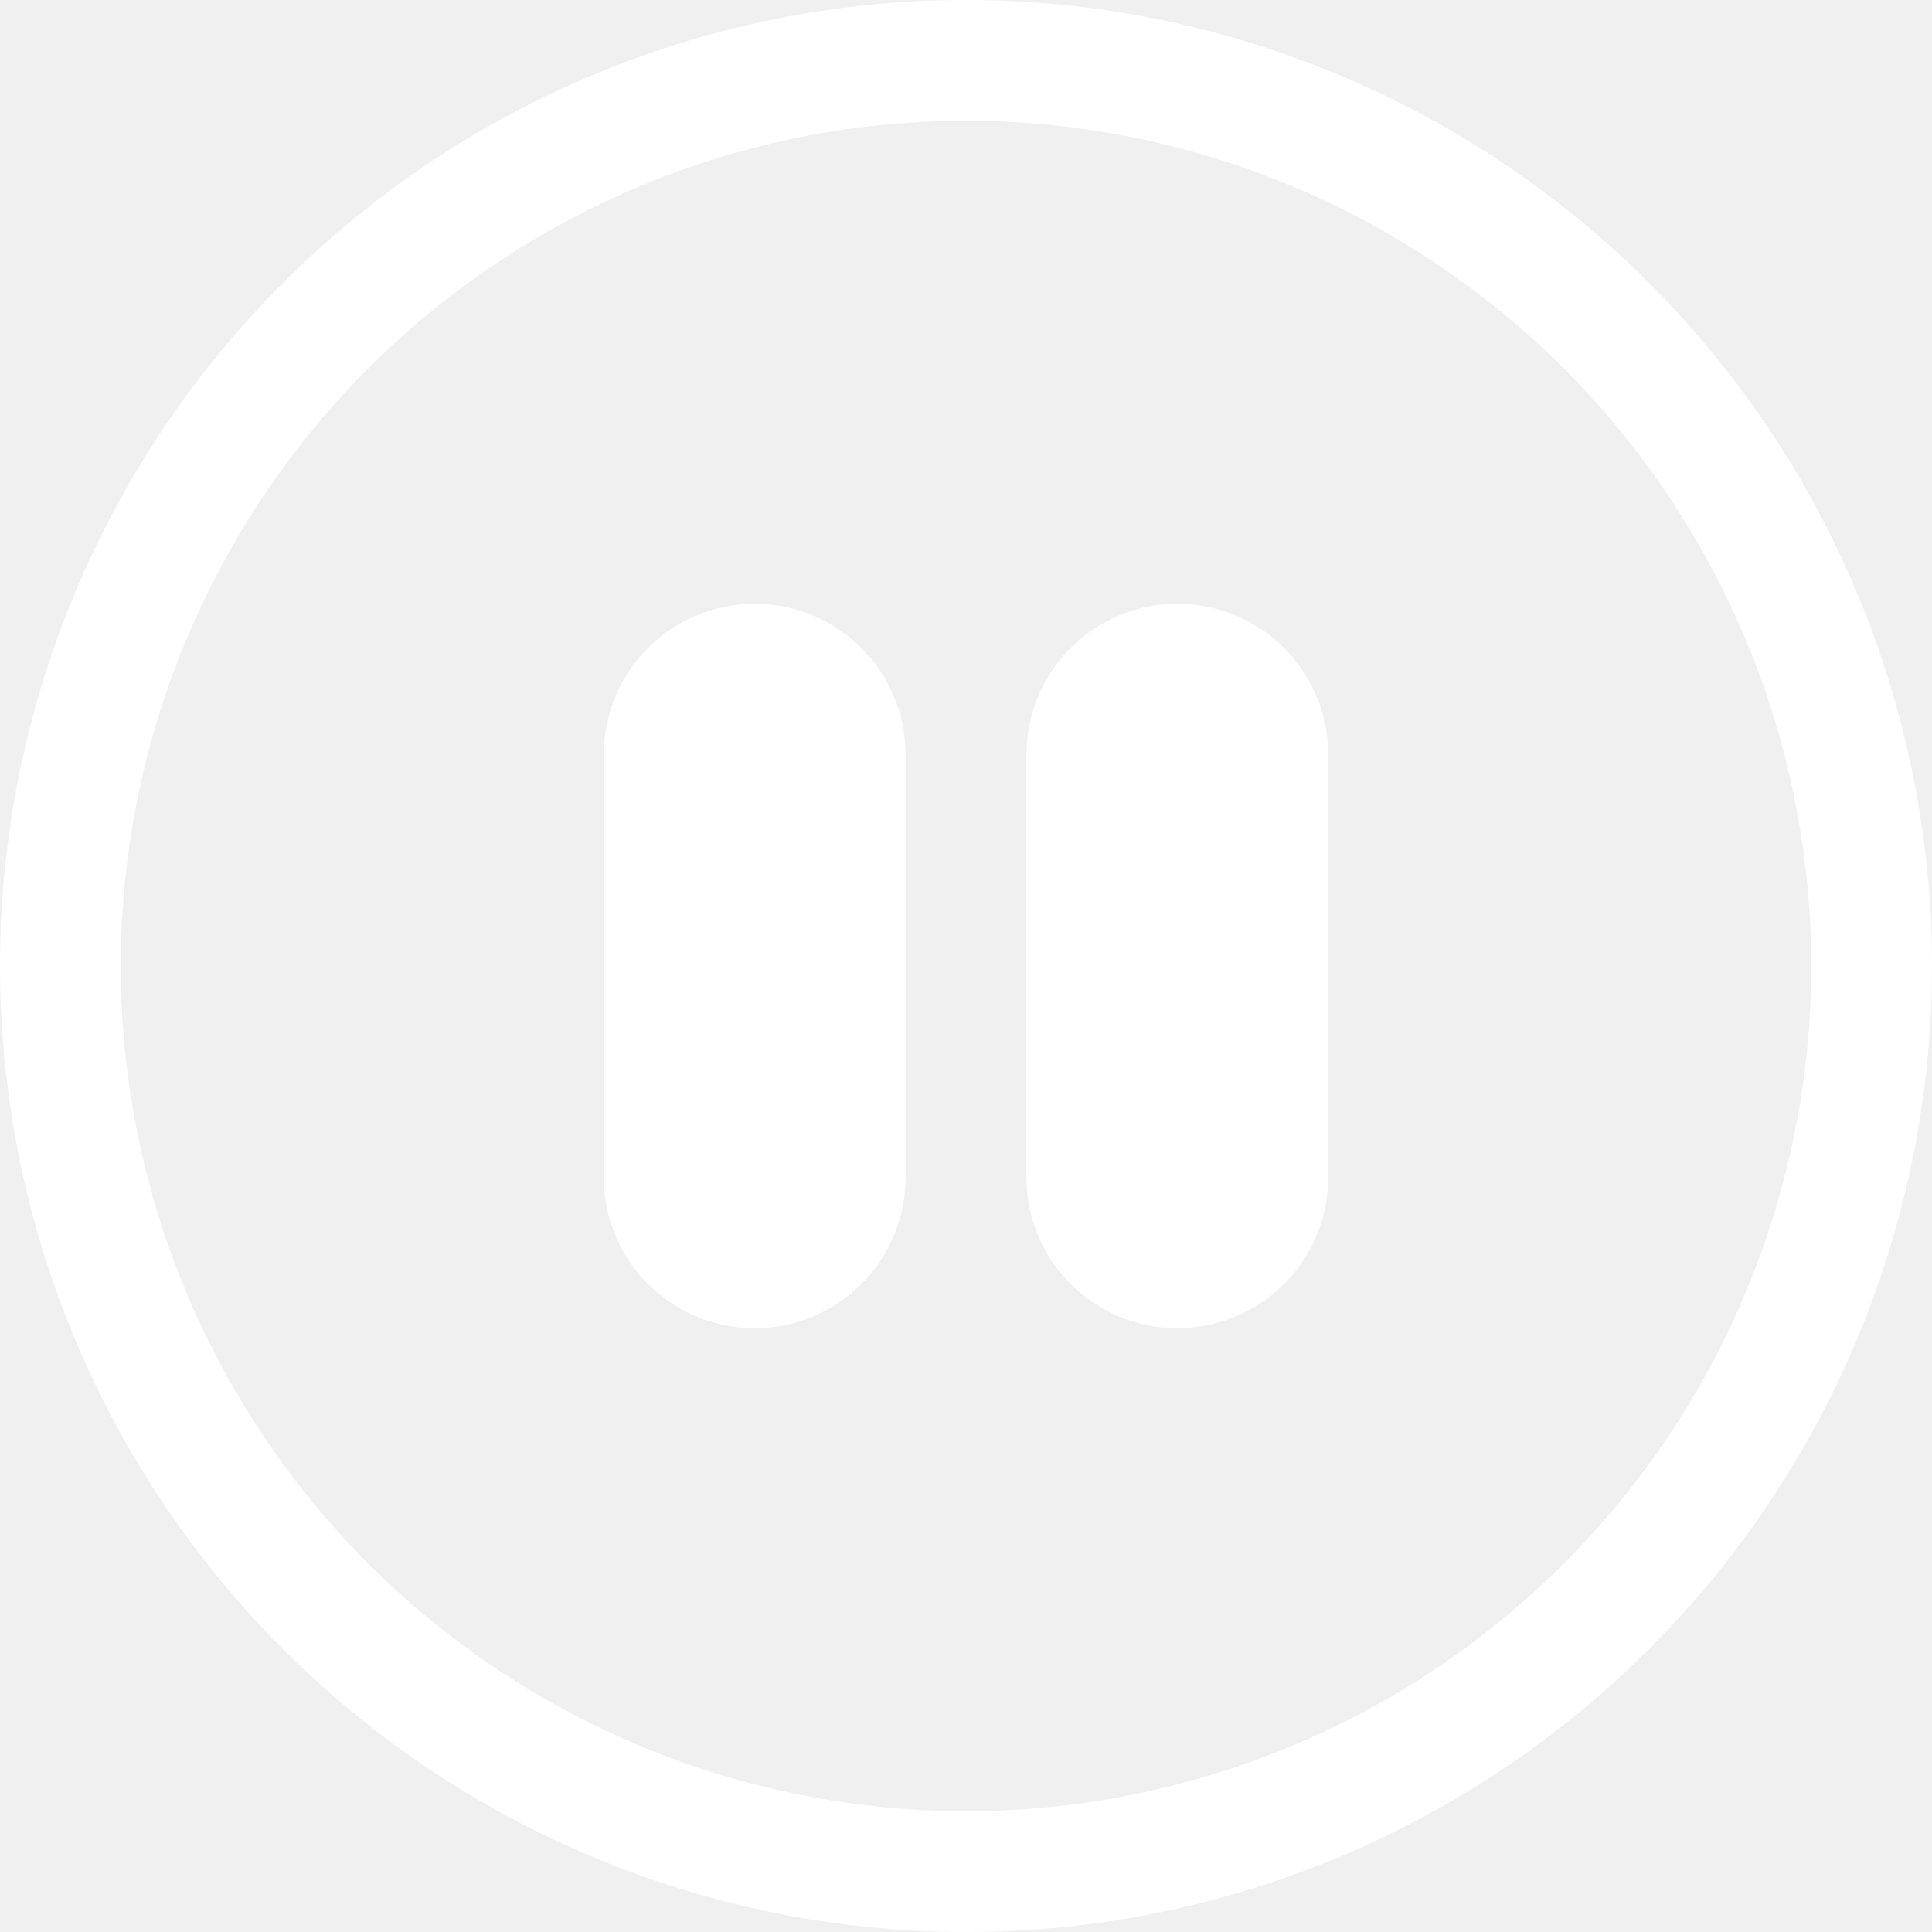
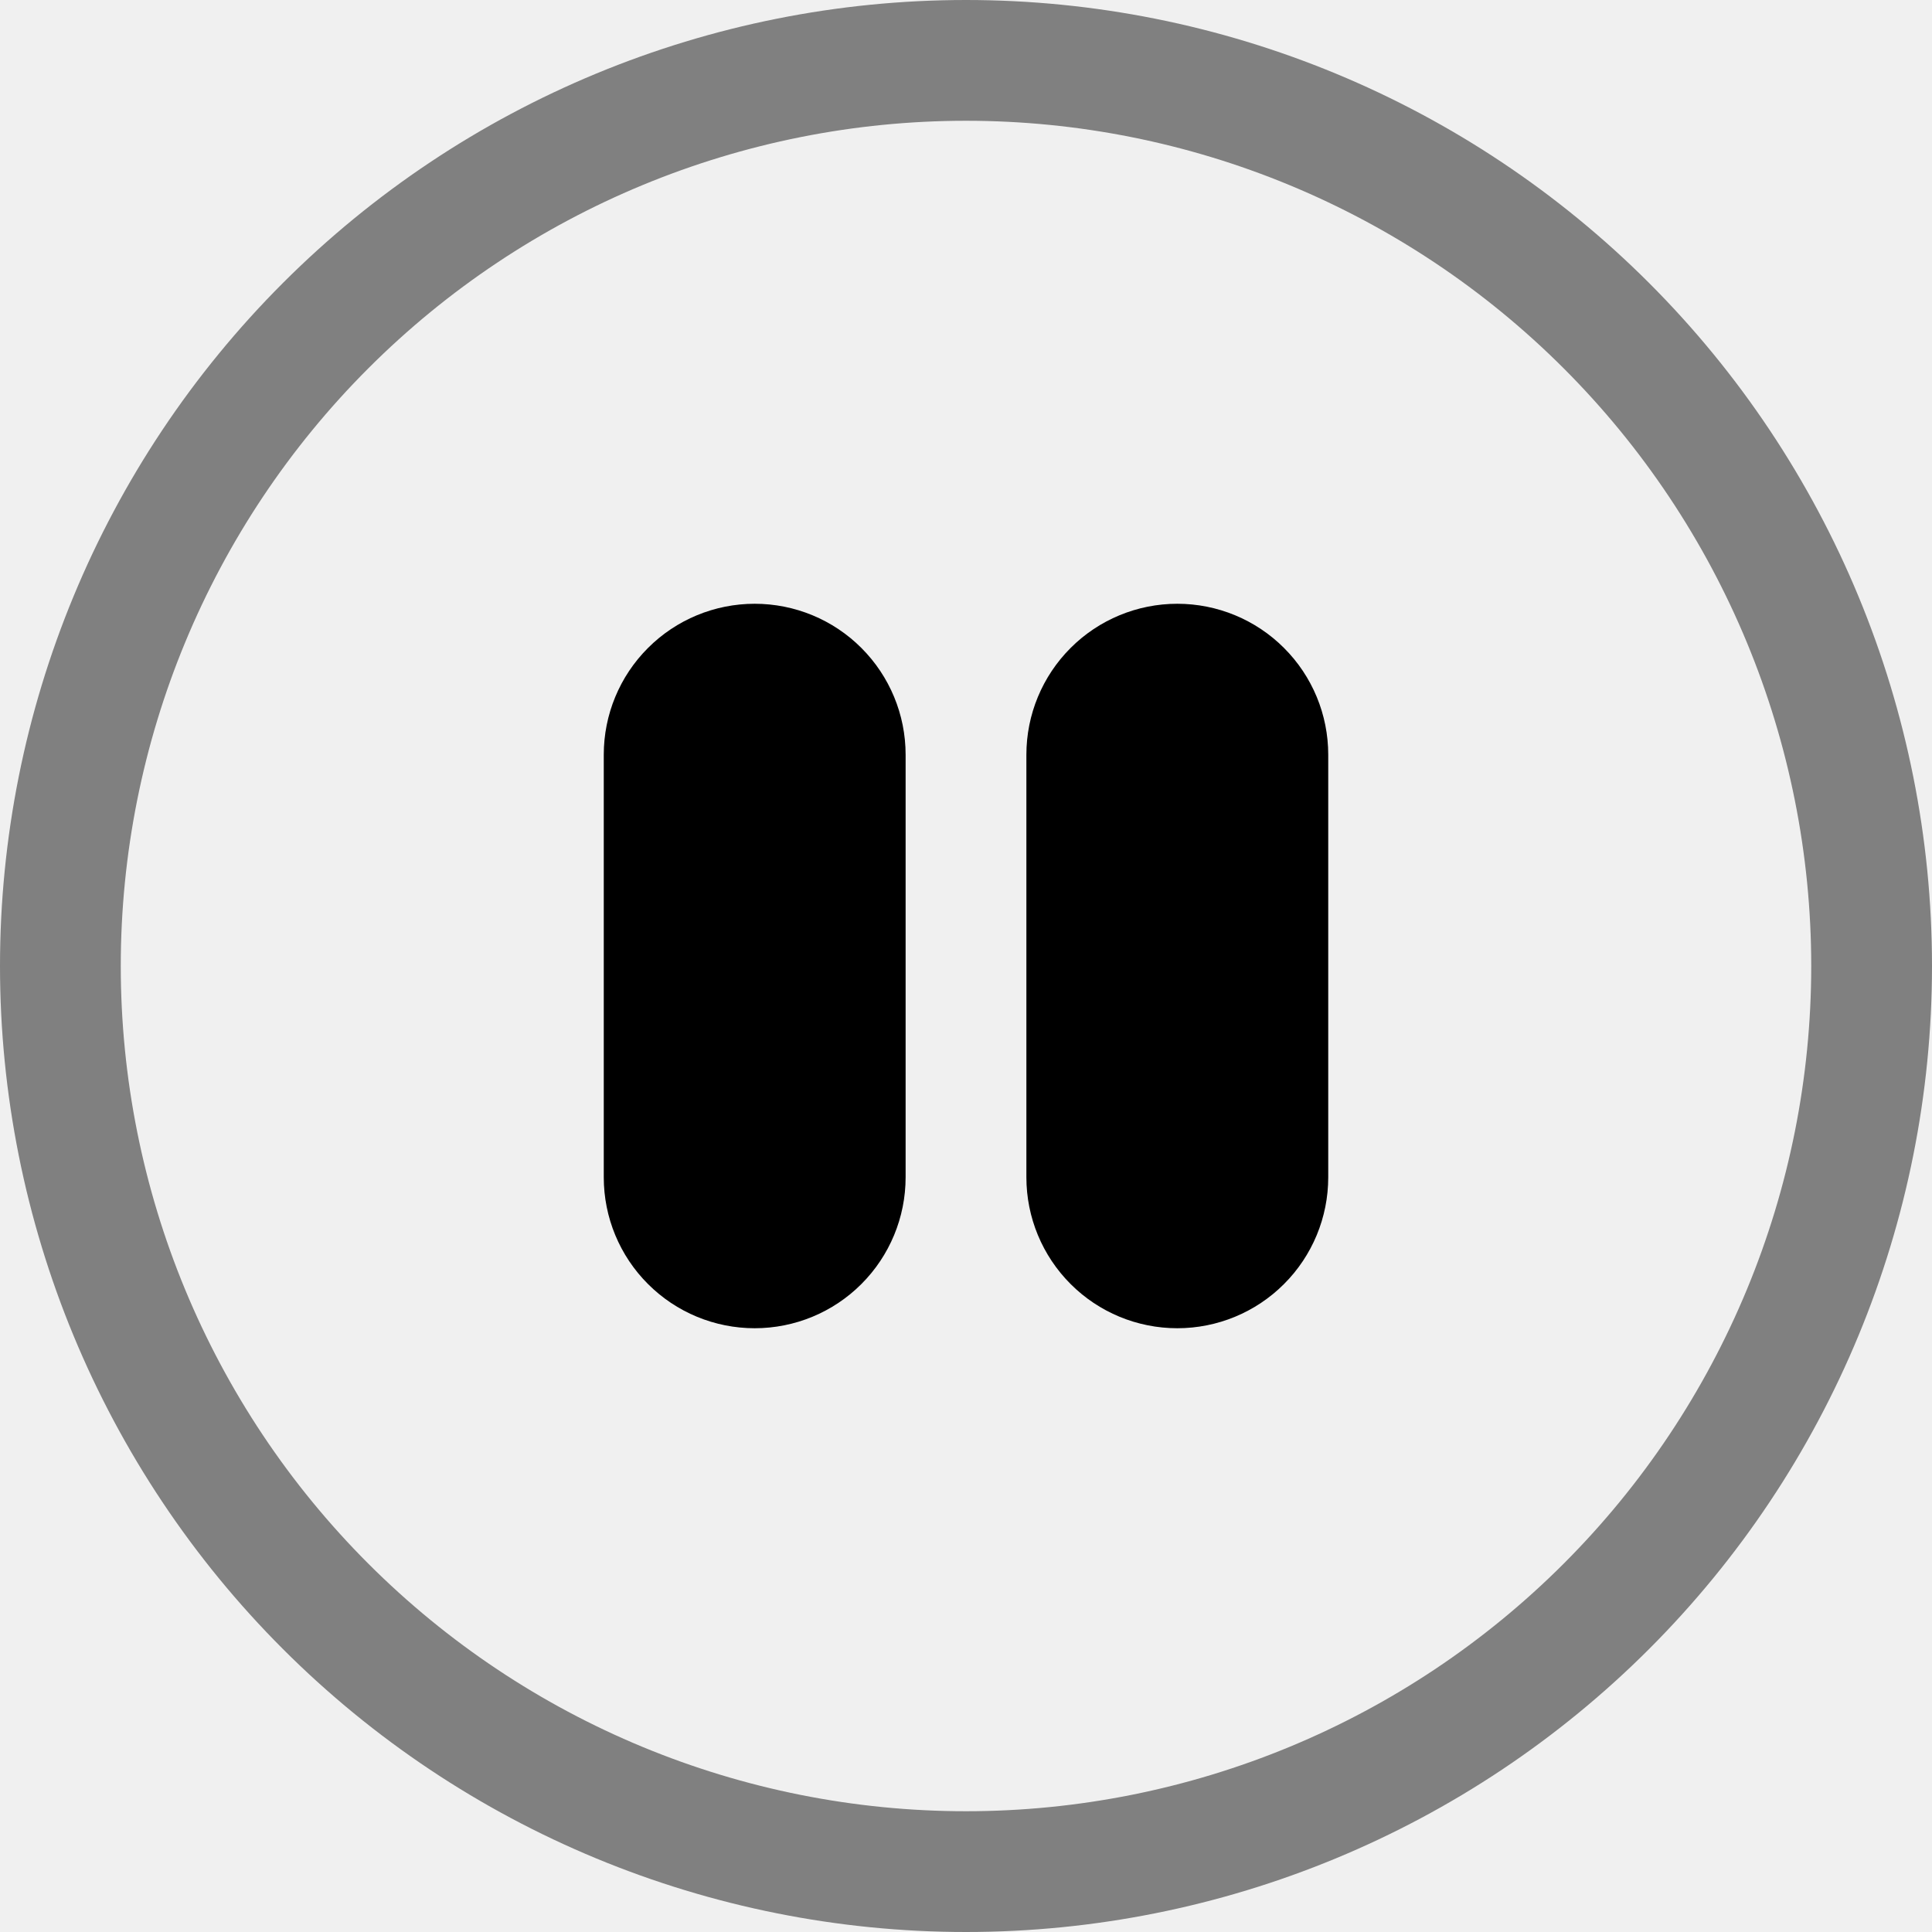
- <svg xmlns="http://www.w3.org/2000/svg" width="51" height="51" viewBox="0 0 51 51" fill="white">
-   <path d="M25.5 47.812C19.582 47.812 13.907 45.462 9.723 41.277C5.538 37.093 3.188 31.418 3.188 25.5C3.188 19.582 5.538 13.907 9.723 9.723C13.907 5.538 19.582 3.188 25.5 3.188C31.418 3.188 37.093 5.538 41.277 9.723C45.462 13.907 47.812 19.582 47.812 25.5C47.812 31.418 45.462 37.093 41.277 41.277C37.093 45.462 31.418 47.812 25.5 47.812ZM25.5 51C32.263 51 38.749 48.313 43.531 43.531C48.313 38.749 51 32.263 51 25.5C51 18.737 48.313 12.251 43.531 7.469C38.749 2.687 32.263 0 25.5 0C18.737 0 12.251 2.687 7.469 7.469C2.687 12.251 0 18.737 0 25.5C0 32.263 2.687 38.749 7.469 43.531C12.251 48.313 18.737 51 25.5 51Z" fill="white" />
-   <path d="M15.938 19.922C15.938 18.865 16.357 17.852 17.105 17.105C17.852 16.357 18.865 15.938 19.922 15.938C20.979 15.938 21.992 16.357 22.739 17.105C23.486 17.852 23.906 18.865 23.906 19.922V31.078C23.906 32.135 23.486 33.148 22.739 33.895C21.992 34.643 20.979 35.062 19.922 35.062C18.865 35.062 17.852 34.643 17.105 33.895C16.357 33.148 15.938 32.135 15.938 31.078V19.922ZM27.094 19.922C27.094 18.865 27.514 17.852 28.261 17.105C29.008 16.357 30.021 15.938 31.078 15.938C32.135 15.938 33.148 16.357 33.895 17.105C34.643 17.852 35.062 18.865 35.062 19.922V31.078C35.062 32.135 34.643 33.148 33.895 33.895C33.148 34.643 32.135 35.062 31.078 35.062C30.021 35.062 29.008 34.643 28.261 33.895C27.514 33.148 27.094 32.135 27.094 31.078V19.922Z" fill="white" />
+ <svg xmlns="http://www.w3.org/2000/svg" width="51" height="51" viewBox="0 0 51 51" fill="black">
+   <path d="M25.5 47.812C19.582 47.812 13.907 45.462 9.723 41.277C5.538 37.093 3.188 31.418 3.188 25.5C3.188 19.582 5.538 13.907 9.723 9.723C13.907 5.538 19.582 3.188 25.5 3.188C31.418 3.188 37.093 5.538 41.277 9.723C45.462 13.907 47.812 19.582 47.812 25.5C47.812 31.418 45.462 37.093 41.277 41.277C37.093 45.462 31.418 47.812 25.5 47.812ZM25.5 51C32.263 51 38.749 48.313 43.531 43.531C48.313 38.749 51 32.263 51 25.5C51 18.737 48.313 12.251 43.531 7.469C38.749 2.687 32.263 0 25.5 0C18.737 0 12.251 2.687 7.469 7.469C2.687 12.251 0 18.737 0 25.5C0 32.263 2.687 38.749 7.469 43.531C12.251 48.313 18.737 51 25.5 51Z" fill="grey" />
+   <path d="M15.938 19.922C15.938 18.865 16.357 17.852 17.105 17.105C17.852 16.357 18.865 15.938 19.922 15.938C20.979 15.938 21.992 16.357 22.739 17.105C23.486 17.852 23.906 18.865 23.906 19.922V31.078C23.906 32.135 23.486 33.148 22.739 33.895C21.992 34.643 20.979 35.062 19.922 35.062C18.865 35.062 17.852 34.643 17.105 33.895C16.357 33.148 15.938 32.135 15.938 31.078V19.922ZM27.094 19.922C27.094 18.865 27.514 17.852 28.261 17.105C29.008 16.357 30.021 15.938 31.078 15.938C32.135 15.938 33.148 16.357 33.895 17.105C34.643 17.852 35.062 18.865 35.062 19.922V31.078C35.062 32.135 34.643 33.148 33.895 33.895C33.148 34.643 32.135 35.062 31.078 35.062C30.021 35.062 29.008 34.643 28.261 33.895C27.514 33.148 27.094 32.135 27.094 31.078V19.922Z" fill="black" />
</svg>
